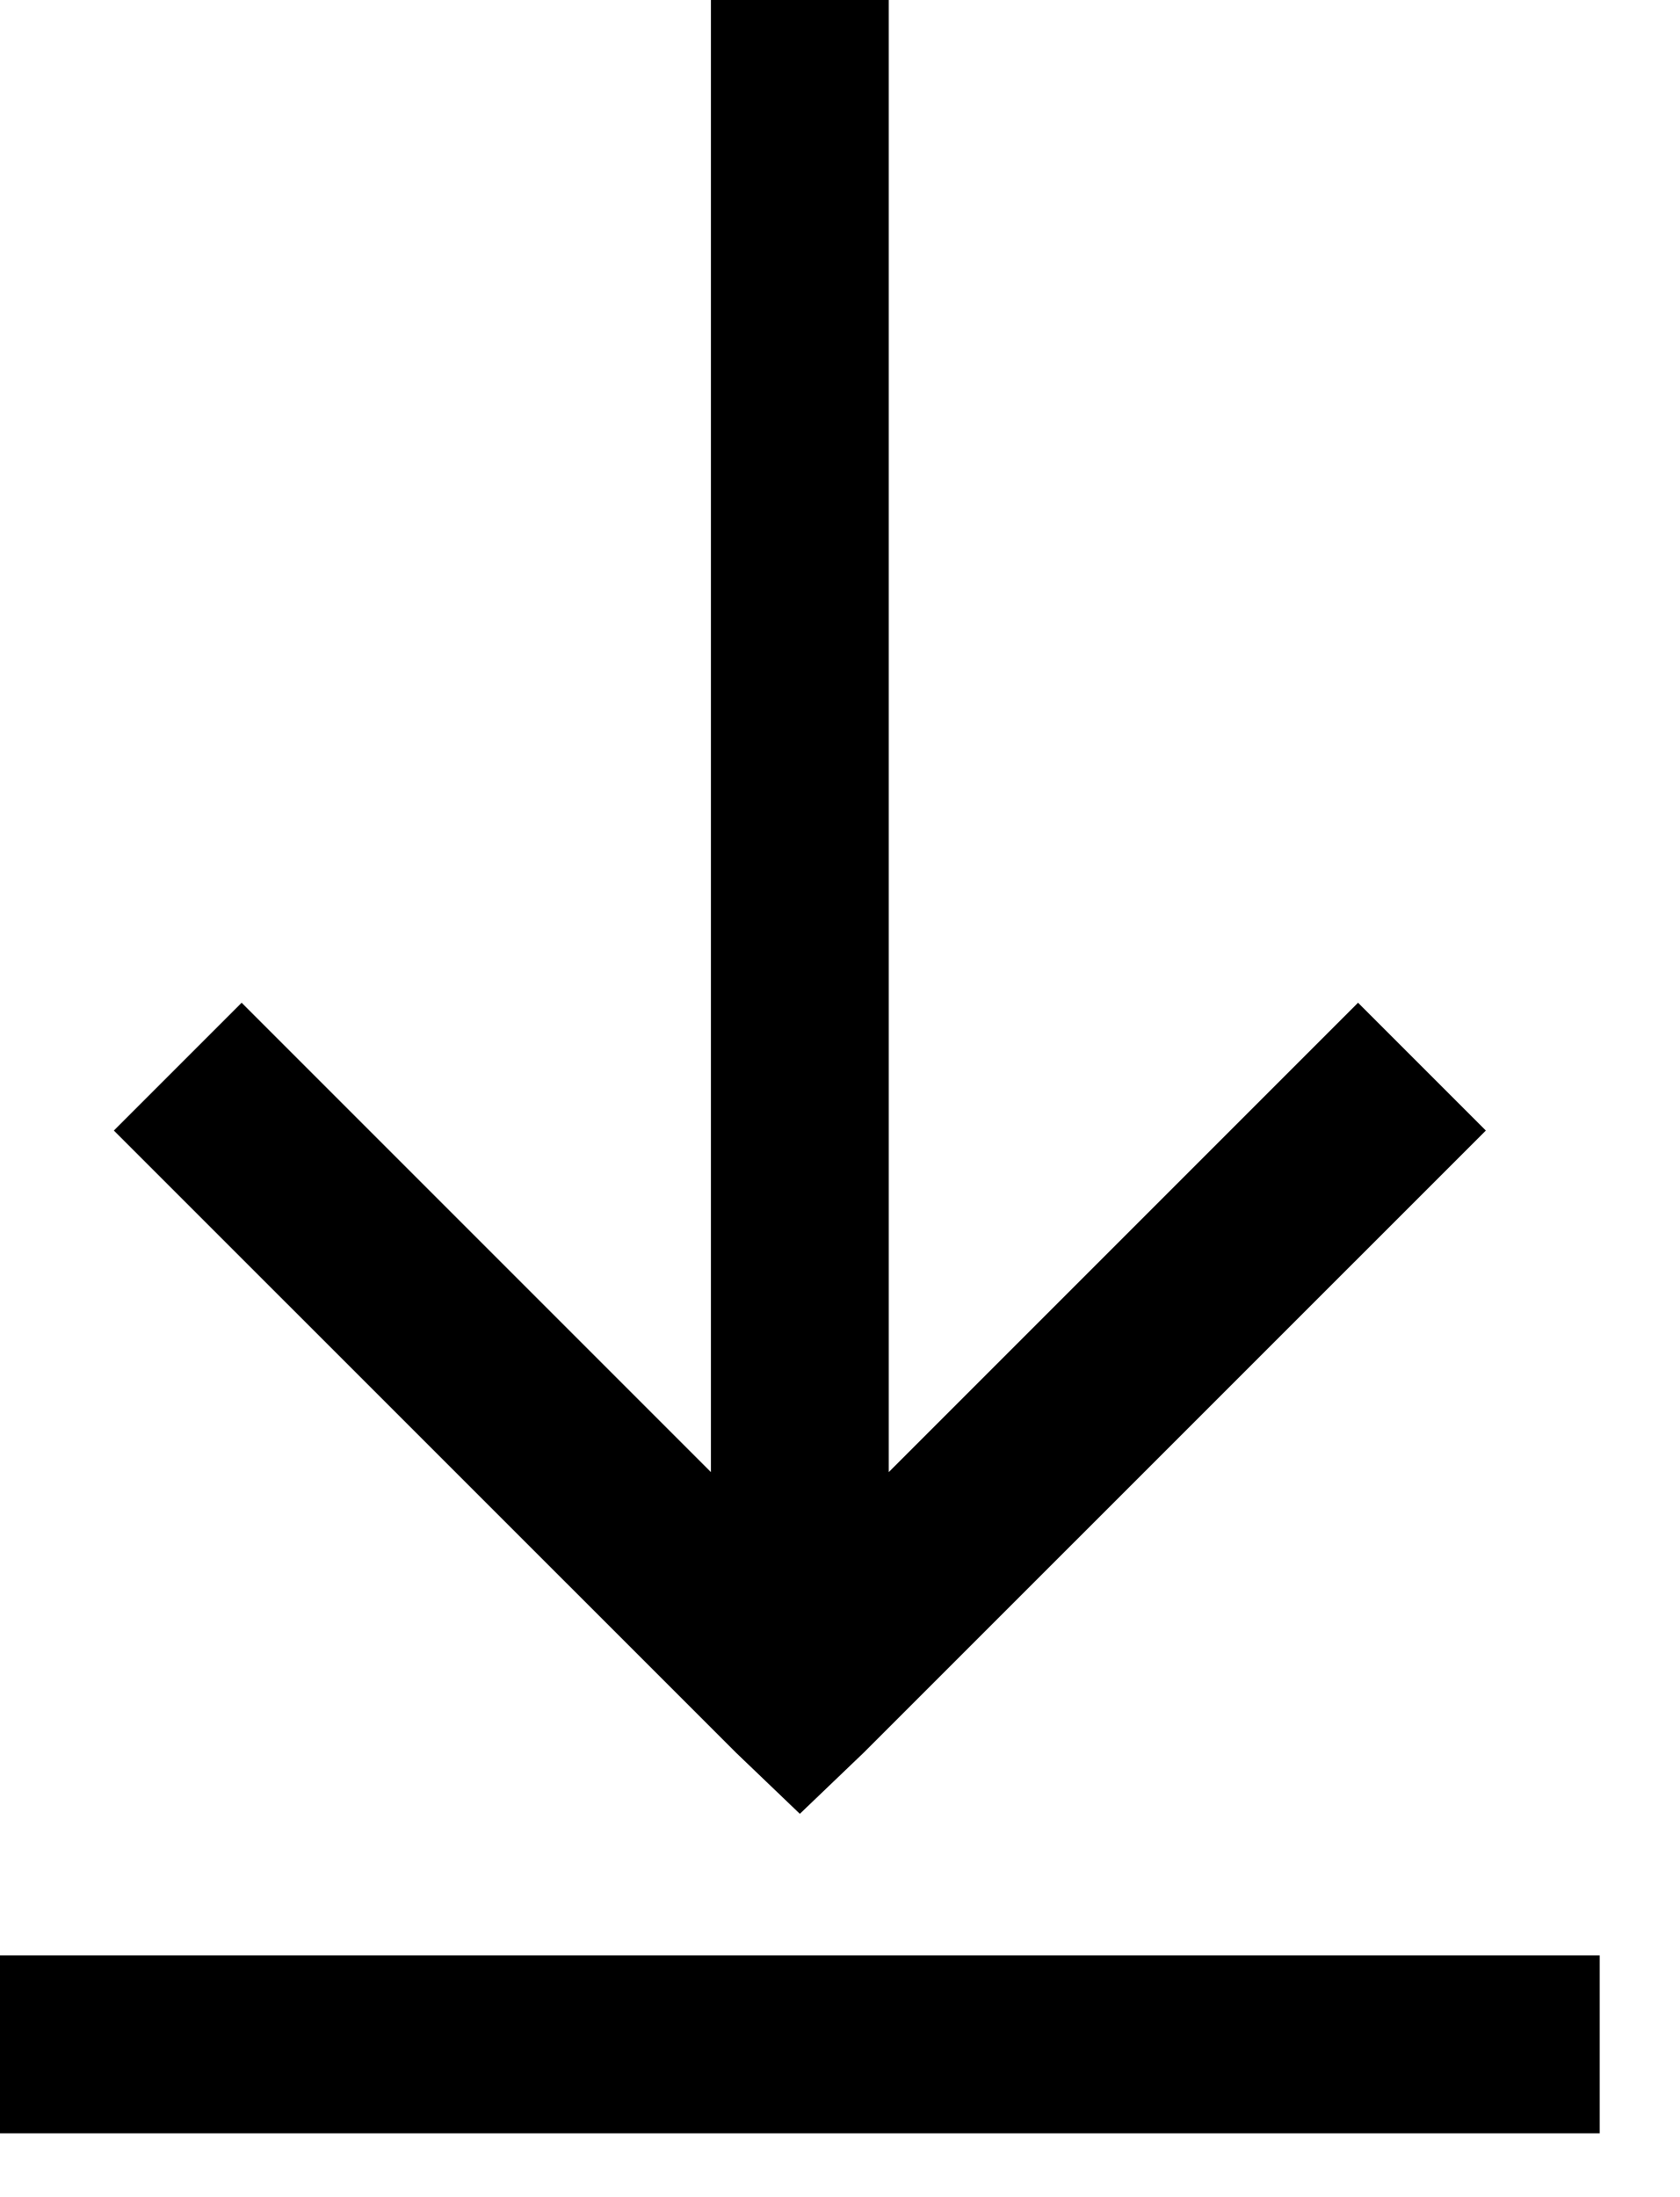
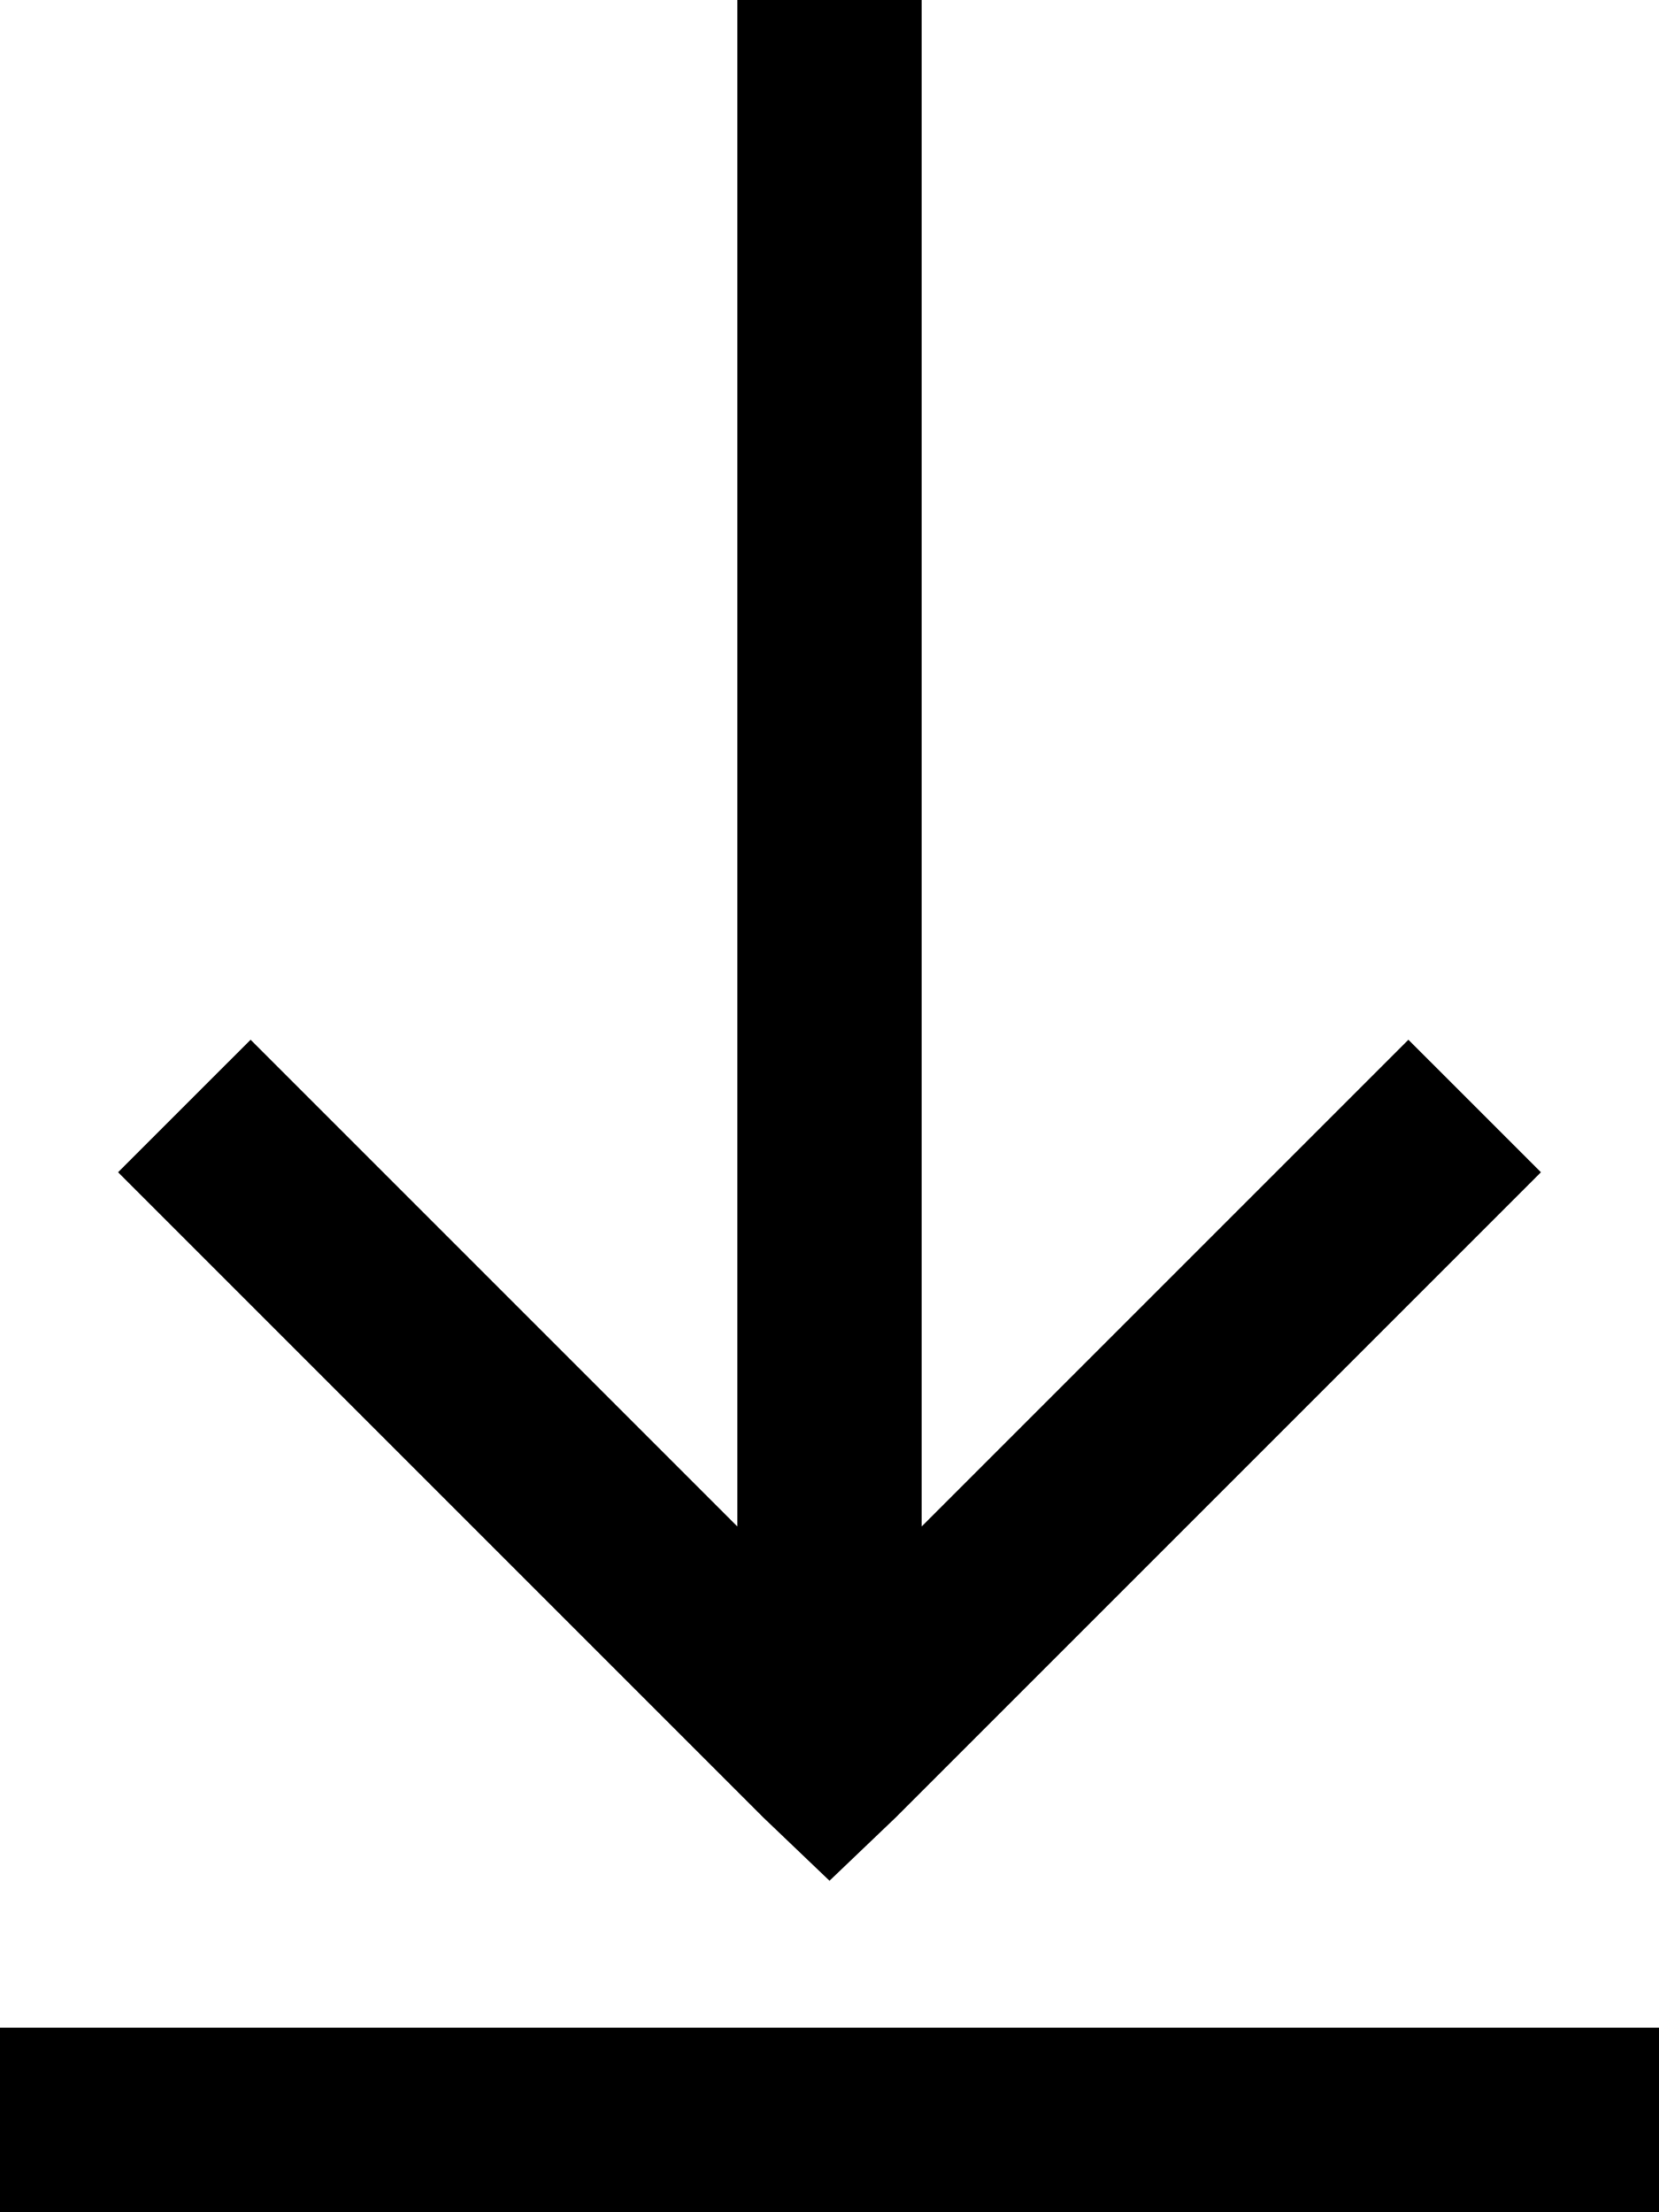
- <svg xmlns="http://www.w3.org/2000/svg" width="13px" height="17px" viewBox="0 0 13 17" version="1.1">
-   <g id="UI-Elements" stroke="none" stroke-width="1" fill="none" fill-rule="evenodd">
-     <g id="[UI]-Icons" transform="translate(-220, -445)">
-       <g id="download-solid" transform="translate(215, 442)">
-         <path d="M10.502,3 L10.502,14.391 L6.87,10.759 L5.881,11.748 L10.696,16.562 L11.19,17.035 L11.684,16.562 L16.499,11.748 L15.51,10.759 L11.878,14.391 L11.878,3 L10.502,3 Z M5,18.131 L5,19.507 L17.38,19.507 L17.38,18.131 L5,18.131 Z" id="Shape" fill="#000000" fill-rule="nonzero" />
-         <polygon id="Path" points="0 0 22 0 22 22 0 22" />
-       </g>
-     </g>
-   </g>
+ <svg xmlns="http://www.w3.org/2000/svg" width="18" height="24" viewBox="0 0 18 24">
+   <path d="M8,0 L8,16.562 L2.719,11.281 L1.281,12.719 L8.281,19.719 L9,20.406 L9.719,19.719 L16.719,12.719 L15.281,11.281 L10,16.562 L10,0 L8,0 Z M0,22 L0,24 L18,24 L18,22 L0,22 Z" />
</svg>
